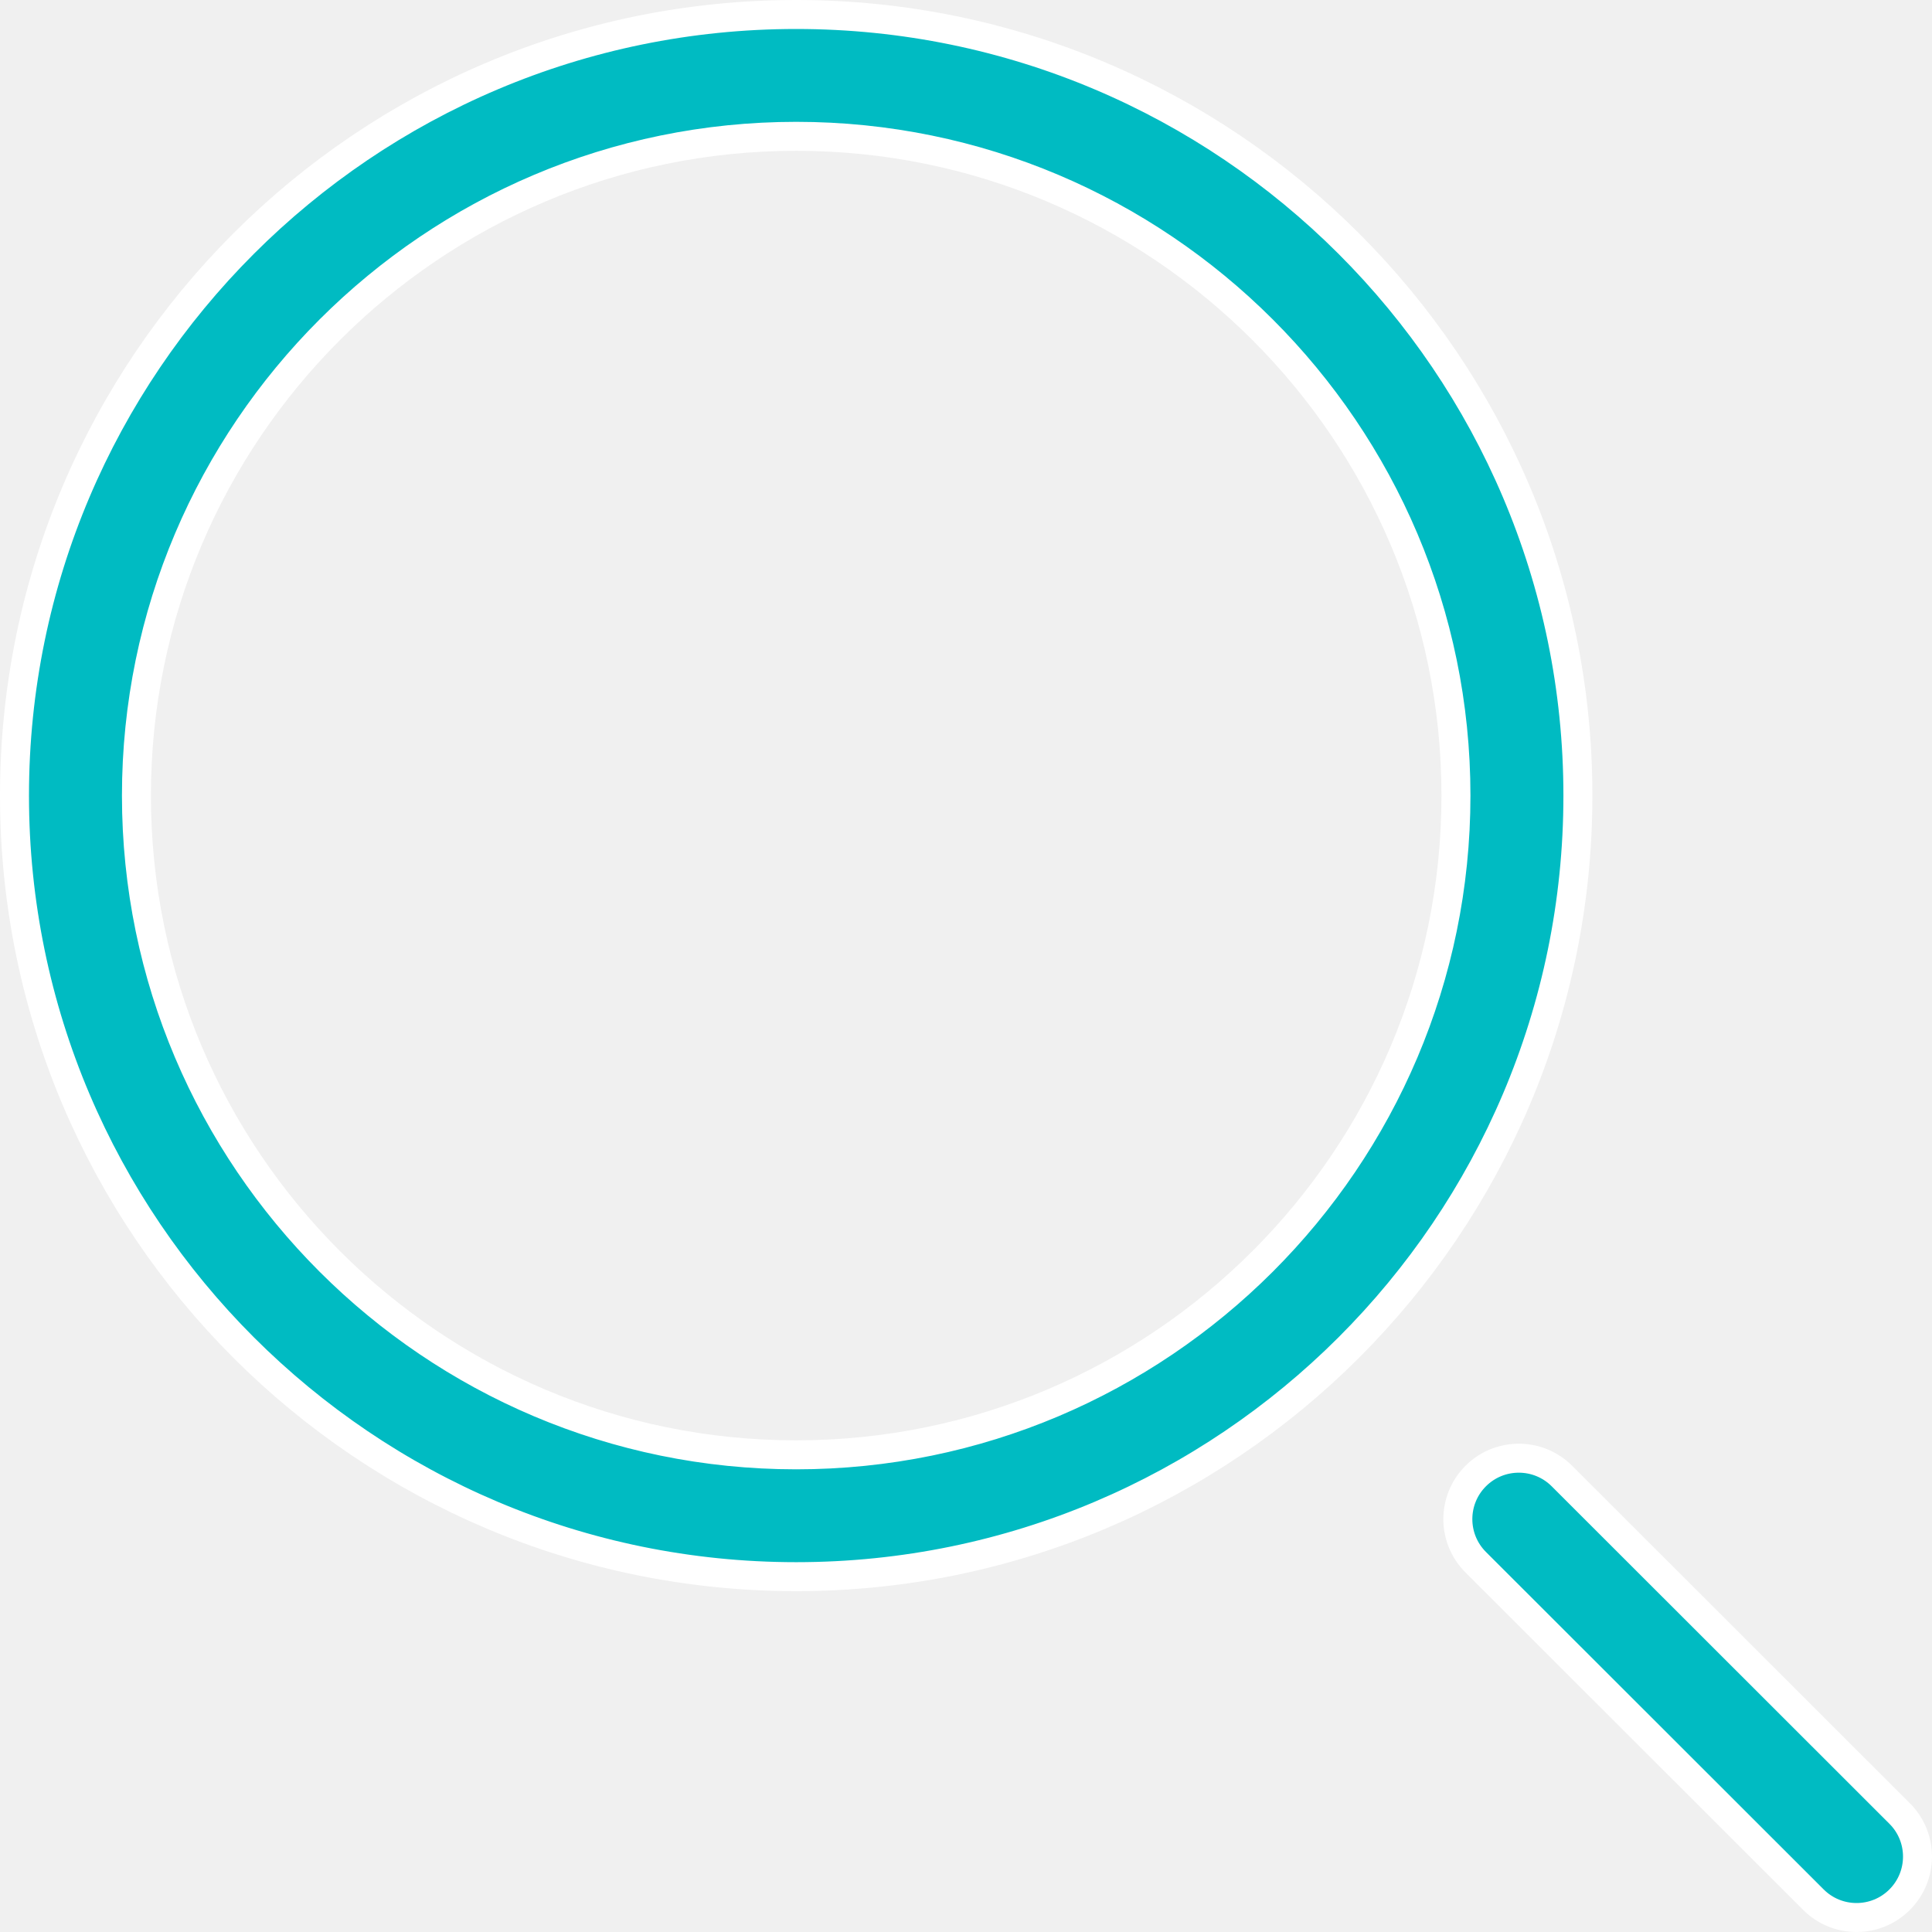
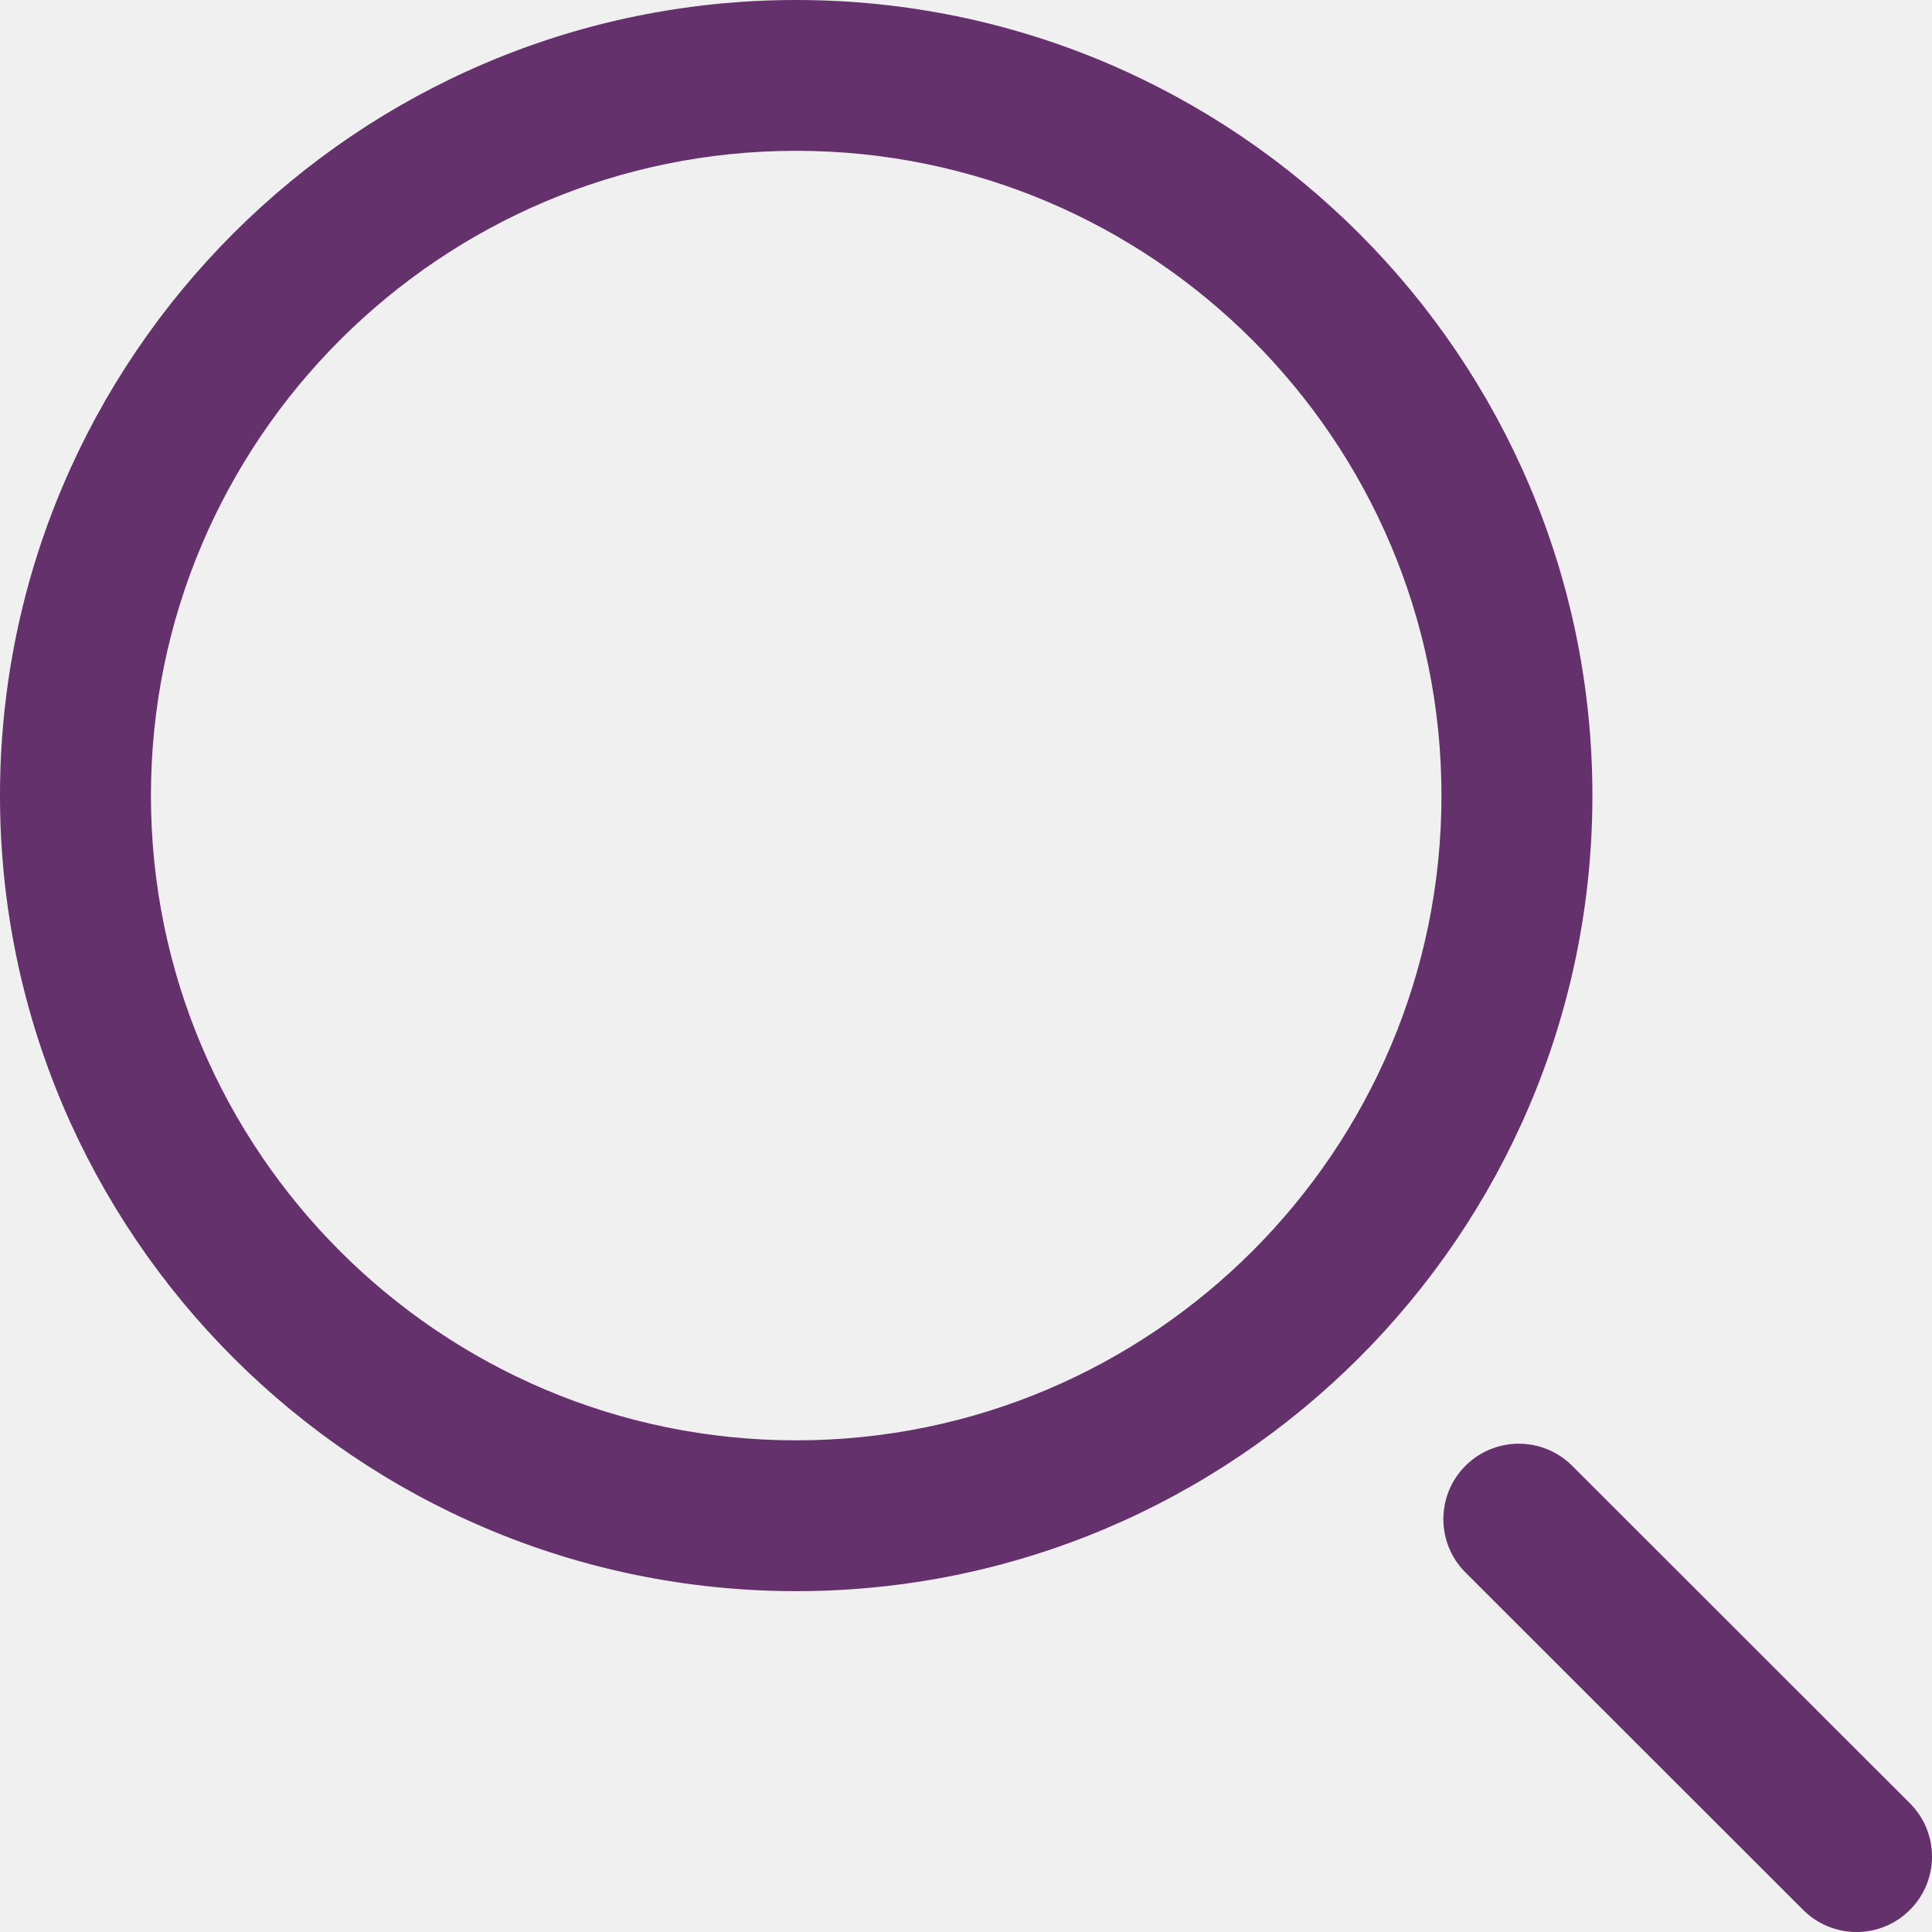
<svg xmlns="http://www.w3.org/2000/svg" width="50" height="50" viewBox="0 0 50 50" fill="none">
-   <path d="M20.605 40.804C9.45 40.804 0.375 31.736 0.375 20.59C0.375 9.444 9.45 0.375 20.605 0.375C31.761 0.375 40.836 9.444 40.836 20.59C40.836 31.736 31.761 40.804 20.605 40.804ZM20.605 3.528C11.191 3.528 3.531 11.181 3.531 20.59C3.531 29.998 11.191 37.651 20.605 37.651C30.02 37.651 37.68 29.998 37.68 20.59C37.68 11.181 30.02 3.528 20.605 3.528ZM49.163 46.934C49.779 47.549 49.779 48.547 49.163 49.163L49.163 49.163C48.855 49.471 48.452 49.625 48.047 49.625C47.642 49.625 47.239 49.471 46.931 49.163L38.191 40.43C37.575 39.814 37.575 38.816 38.191 38.2C38.807 37.584 39.806 37.584 40.423 38.2L49.163 46.934Z" fill="#00BBC2" stroke="white" stroke-width="0.75" />
+   <path d="M20.605 40.804C9.45 40.804 0.375 31.736 0.375 20.59C0.375 9.444 9.45 0.375 20.605 0.375C31.761 0.375 40.836 9.444 40.836 20.59C40.836 31.736 31.761 40.804 20.605 40.804ZM20.605 3.528C11.191 3.528 3.531 11.181 3.531 20.59C3.531 29.998 11.191 37.651 20.605 37.651C30.02 37.651 37.68 29.998 37.68 20.59C37.68 11.181 30.02 3.528 20.605 3.528ZM49.163 46.934C49.779 47.549 49.779 48.547 49.163 49.163L49.163 49.163C48.855 49.471 48.452 49.625 48.047 49.625C47.642 49.625 47.239 49.471 46.931 49.163L38.191 40.43C37.575 39.814 37.575 38.816 38.191 38.2C38.807 37.584 39.806 37.584 40.423 38.2L49.163 46.934Z" fill="#65316c" stroke="#65316c" stroke-width="0.75" />
</svg>
